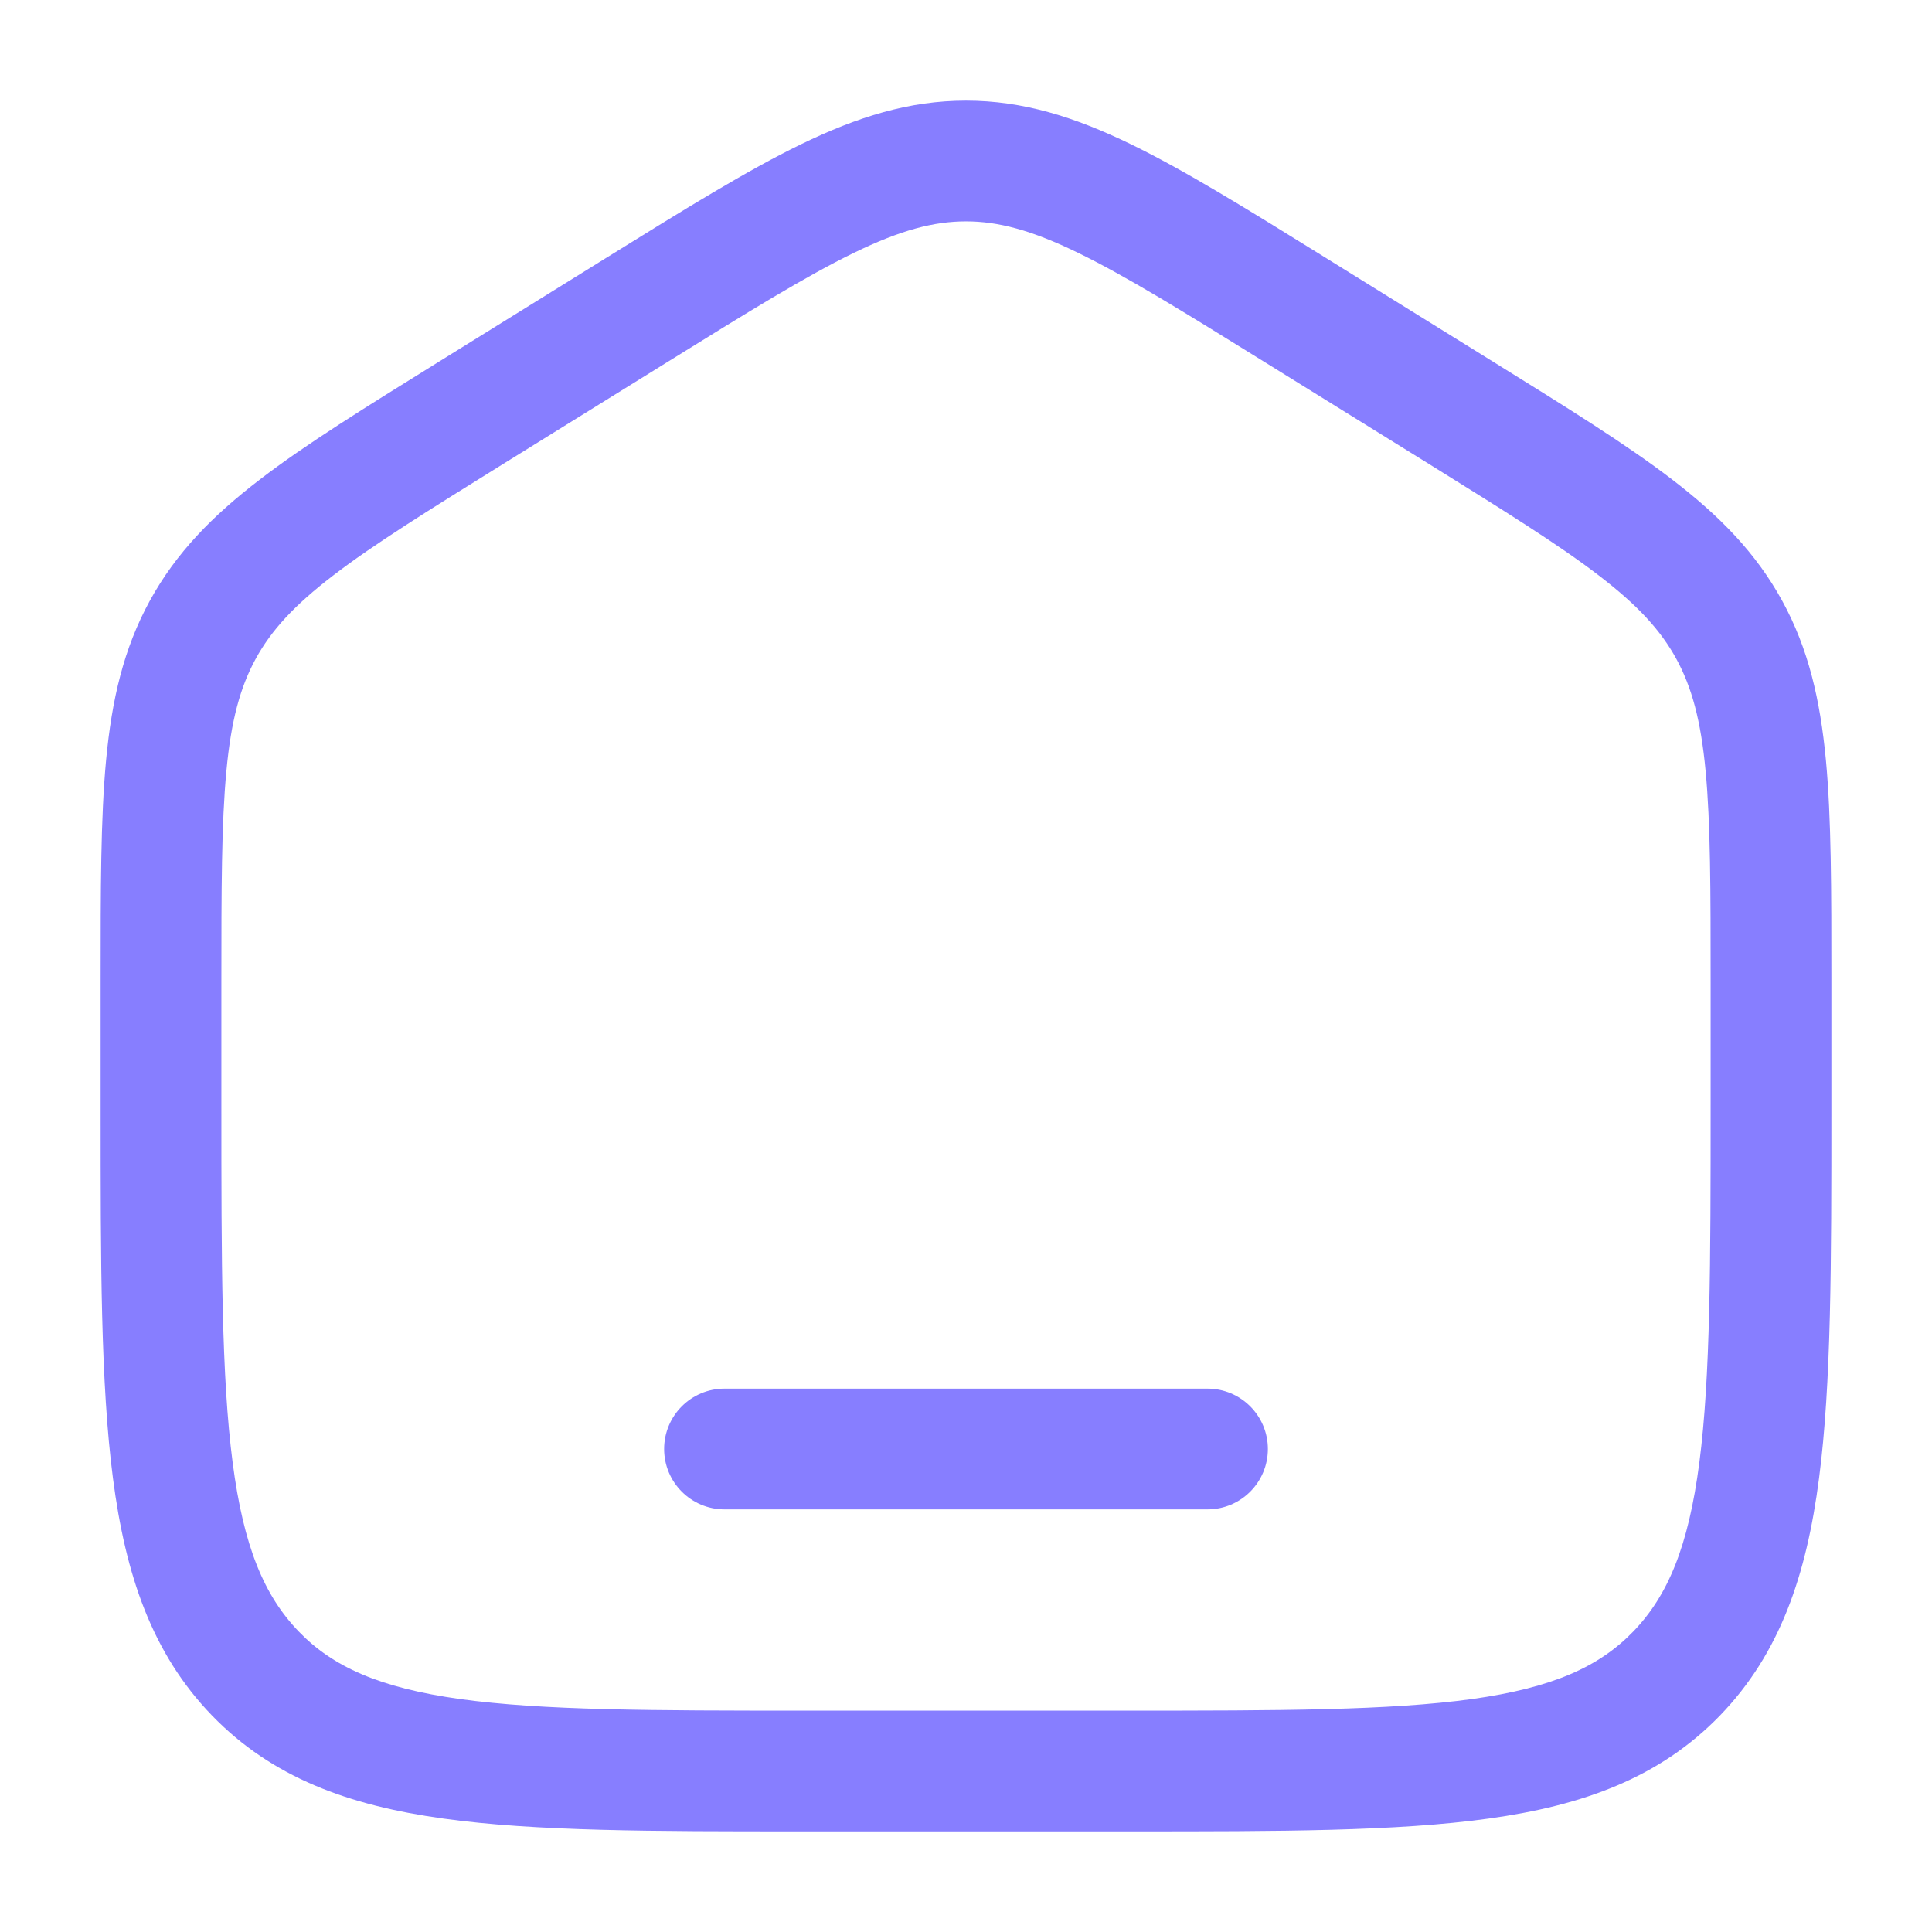
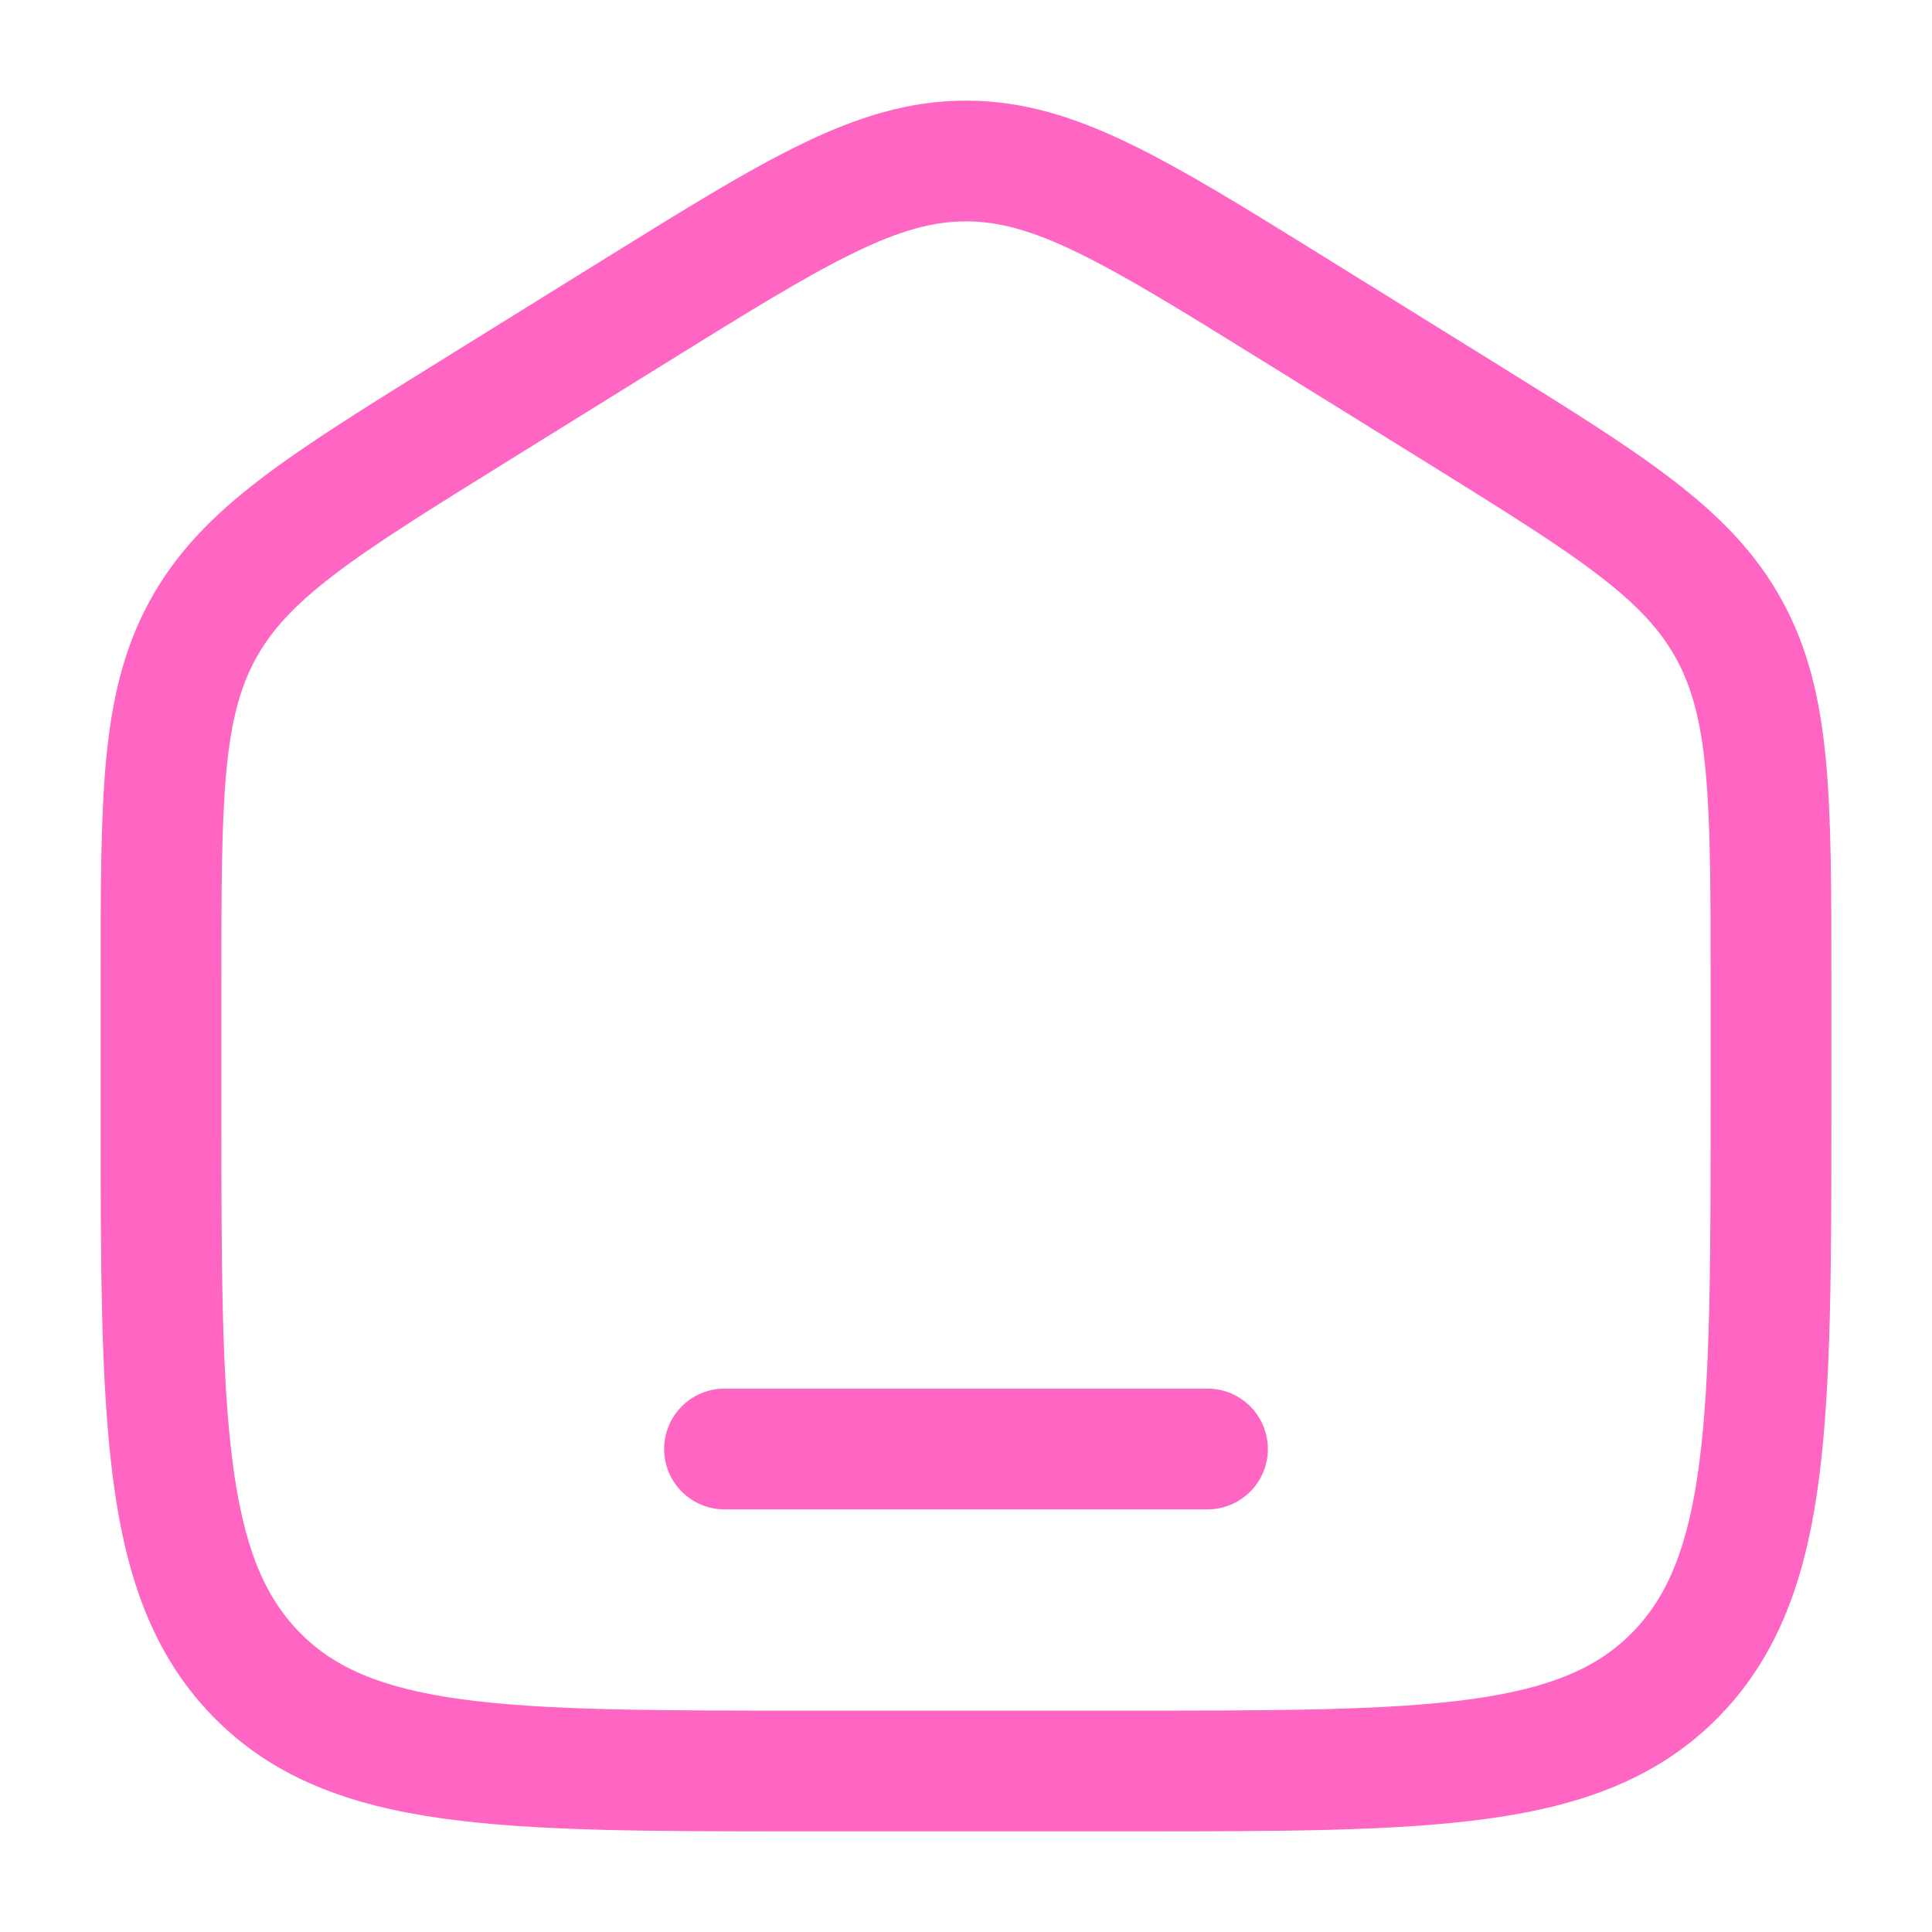
<svg xmlns="http://www.w3.org/2000/svg" width="24" height="24" viewBox="0 0 24 24" fill="none">
-   <path d="M9 17.25C8.586 17.25 8.25 17.586 8.25 18C8.25 18.414 8.586 18.75 9 18.75H15C15.414 18.75 15.75 18.414 15.75 18C15.75 17.586 15.414 17.25 15 17.25H9Z" fill="#877EFF" />
-   <path fill-rule="evenodd" clip-rule="evenodd" d="M12 1.25C11.292 1.25 10.649 1.453 9.951 1.792C9.276 2.12 8.496 2.604 7.523 3.208L5.456 4.491C4.535 5.063 3.797 5.52 3.229 5.956C2.64 6.407 2.188 6.866 1.861 7.463C1.535 8.058 1.389 8.692 1.318 9.441C1.25 10.166 1.25 11.054 1.25 12.167V13.78C1.25 15.684 1.25 17.187 1.403 18.362C1.559 19.567 1.889 20.54 2.632 21.309C3.38 22.082 4.33 22.428 5.508 22.591C6.648 22.75 8.106 22.75 9.942 22.75H14.058C15.894 22.75 17.352 22.75 18.492 22.591C19.669 22.428 20.62 22.082 21.368 21.309C22.111 20.54 22.441 19.567 22.597 18.362C22.75 17.187 22.75 15.684 22.75 13.78V12.167C22.75 11.054 22.75 10.166 22.682 9.441C22.611 8.692 22.465 8.058 22.139 7.463C21.812 6.866 21.36 6.407 20.771 5.956C20.203 5.52 19.465 5.063 18.544 4.491L16.477 3.208C15.504 2.604 14.724 2.12 14.049 1.792C13.351 1.453 12.708 1.25 12 1.25ZM8.28 4.504C9.295 3.874 10.009 3.432 10.607 3.141C11.188 2.858 11.6 2.75 12 2.75C12.4 2.75 12.812 2.858 13.393 3.141C13.991 3.432 14.705 3.874 15.72 4.504L17.721 5.745C18.681 6.342 19.356 6.761 19.859 7.147C20.349 7.522 20.63 7.831 20.823 8.183C21.016 8.536 21.129 8.949 21.188 9.581C21.249 10.229 21.25 11.046 21.25 12.204V13.725C21.25 15.696 21.248 17.101 21.11 18.168C20.974 19.216 20.717 19.824 20.289 20.267C19.865 20.706 19.287 20.966 18.286 21.106C17.26 21.248 15.908 21.25 14 21.25H10C8.092 21.25 6.74 21.248 5.714 21.106C4.713 20.966 4.135 20.706 3.711 20.267C3.283 19.824 3.026 19.216 2.89 18.168C2.751 17.101 2.75 15.696 2.75 13.725V12.204C2.75 11.046 2.751 10.229 2.812 9.581C2.871 8.949 2.984 8.536 3.177 8.183C3.37 7.831 3.651 7.522 4.141 7.147C4.644 6.761 5.319 6.342 6.28 5.745L8.28 4.504Z" fill="#877EFF" />
+   <path d="M9 17.25C8.586 17.25 8.25 17.586 8.25 18C8.25 18.414 8.586 18.75 9 18.75H15C15.414 18.75 15.75 18.414 15.75 18C15.75 17.586 15.414 17.25 15 17.25H9Z" fill="#ff66c4" />
+   <path fill-rule="evenodd" clip-rule="evenodd" d="M12 1.25C11.292 1.25 10.649 1.453 9.951 1.792C9.276 2.12 8.496 2.604 7.523 3.208L5.456 4.491C4.535 5.063 3.797 5.52 3.229 5.956C2.64 6.407 2.188 6.866 1.861 7.463C1.535 8.058 1.389 8.692 1.318 9.441C1.25 10.166 1.25 11.054 1.25 12.167V13.78C1.25 15.684 1.25 17.187 1.403 18.362C1.559 19.567 1.889 20.54 2.632 21.309C3.38 22.082 4.33 22.428 5.508 22.591C6.648 22.75 8.106 22.75 9.942 22.75H14.058C15.894 22.75 17.352 22.75 18.492 22.591C19.669 22.428 20.62 22.082 21.368 21.309C22.111 20.54 22.441 19.567 22.597 18.362C22.75 17.187 22.75 15.684 22.75 13.78V12.167C22.75 11.054 22.75 10.166 22.682 9.441C22.611 8.692 22.465 8.058 22.139 7.463C21.812 6.866 21.36 6.407 20.771 5.956C20.203 5.52 19.465 5.063 18.544 4.491L16.477 3.208C15.504 2.604 14.724 2.12 14.049 1.792C13.351 1.453 12.708 1.25 12 1.25ZM8.28 4.504C9.295 3.874 10.009 3.432 10.607 3.141C11.188 2.858 11.6 2.75 12 2.75C12.4 2.75 12.812 2.858 13.393 3.141C13.991 3.432 14.705 3.874 15.72 4.504L17.721 5.745C18.681 6.342 19.356 6.761 19.859 7.147C20.349 7.522 20.63 7.831 20.823 8.183C21.016 8.536 21.129 8.949 21.188 9.581C21.249 10.229 21.25 11.046 21.25 12.204V13.725C21.25 15.696 21.248 17.101 21.11 18.168C20.974 19.216 20.717 19.824 20.289 20.267C19.865 20.706 19.287 20.966 18.286 21.106C17.26 21.248 15.908 21.25 14 21.25H10C8.092 21.25 6.74 21.248 5.714 21.106C4.713 20.966 4.135 20.706 3.711 20.267C3.283 19.824 3.026 19.216 2.89 18.168C2.751 17.101 2.75 15.696 2.75 13.725V12.204C2.75 11.046 2.751 10.229 2.812 9.581C2.871 8.949 2.984 8.536 3.177 8.183C3.37 7.831 3.651 7.522 4.141 7.147C4.644 6.761 5.319 6.342 6.28 5.745L8.28 4.504Z" fill="#ff66c4" />
</svg>
